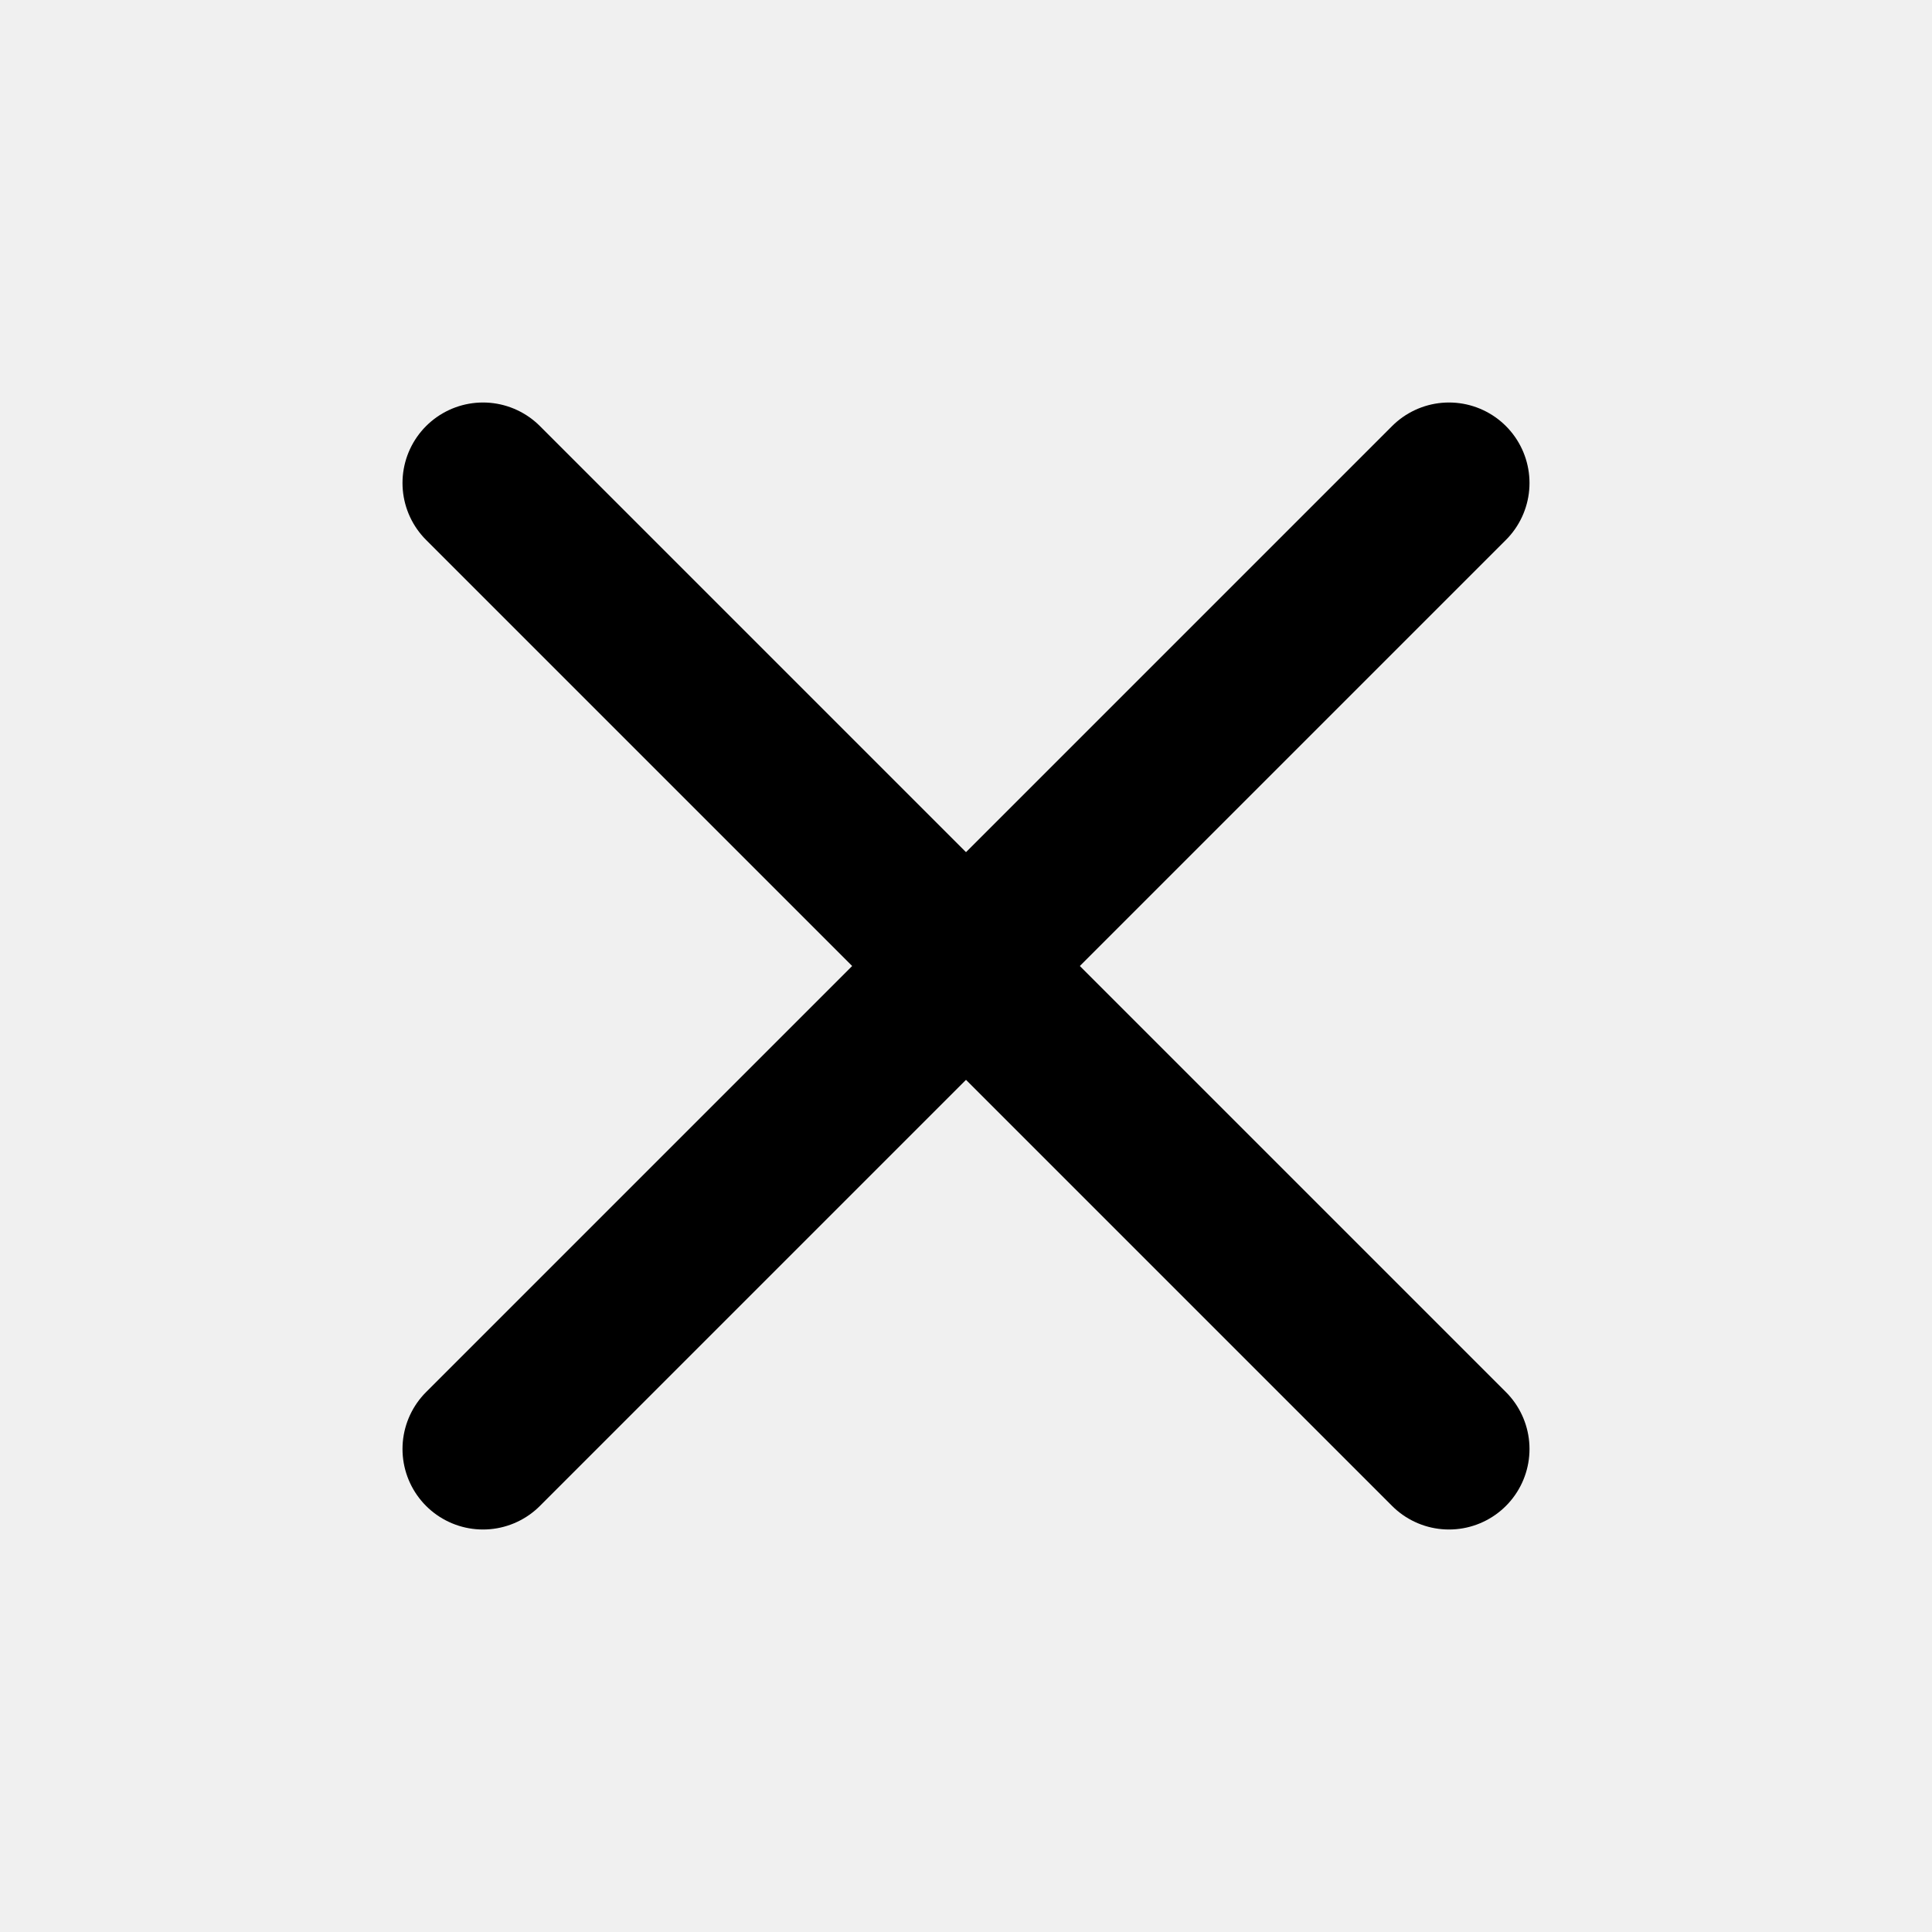
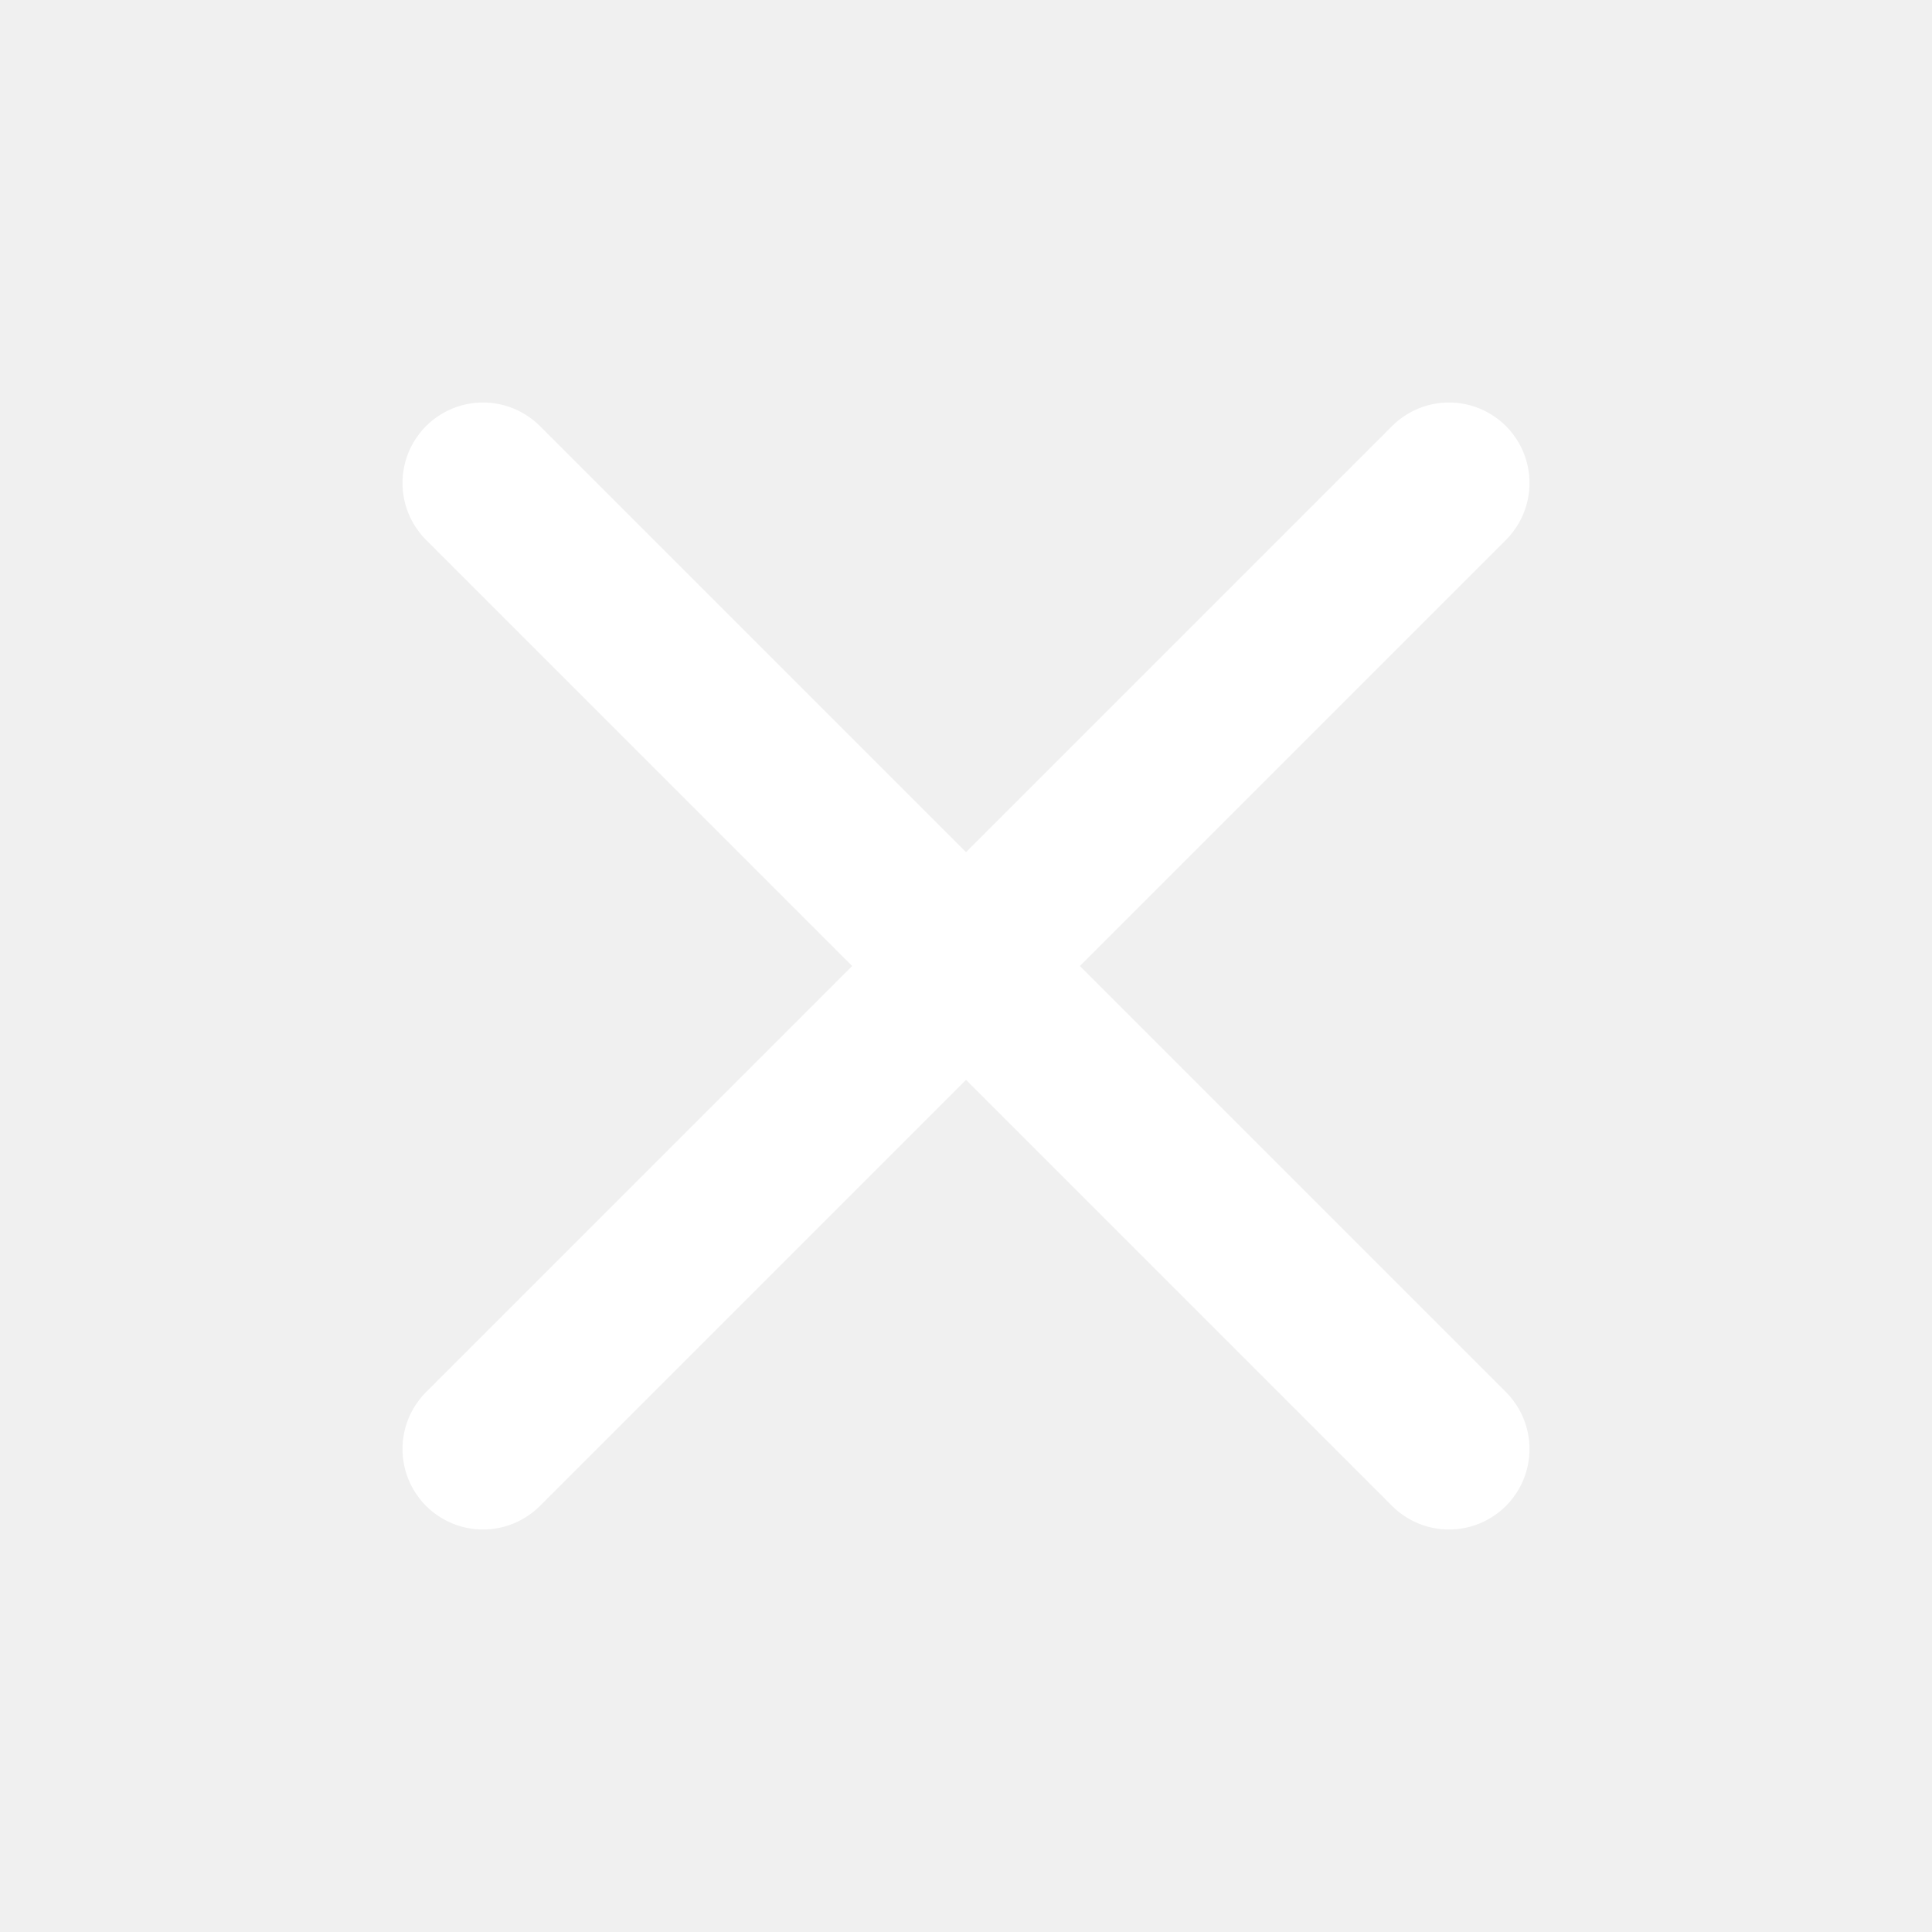
- <svg xmlns="http://www.w3.org/2000/svg" viewBox="0 0 24 24" fill="none" stroke="currentColor" stroke-width="2" stroke-linecap="round" stroke-linejoin="round">
+ <svg xmlns="http://www.w3.org/2000/svg" viewBox="0 0 24 24" fill="none" stroke="white" stroke-width="2" stroke-linecap="round" stroke-linejoin="round">
  <line x1="18" y1="6" x2="6" y2="18" />
  <line x1="6" y1="6" x2="18" y2="18" />
</svg>
